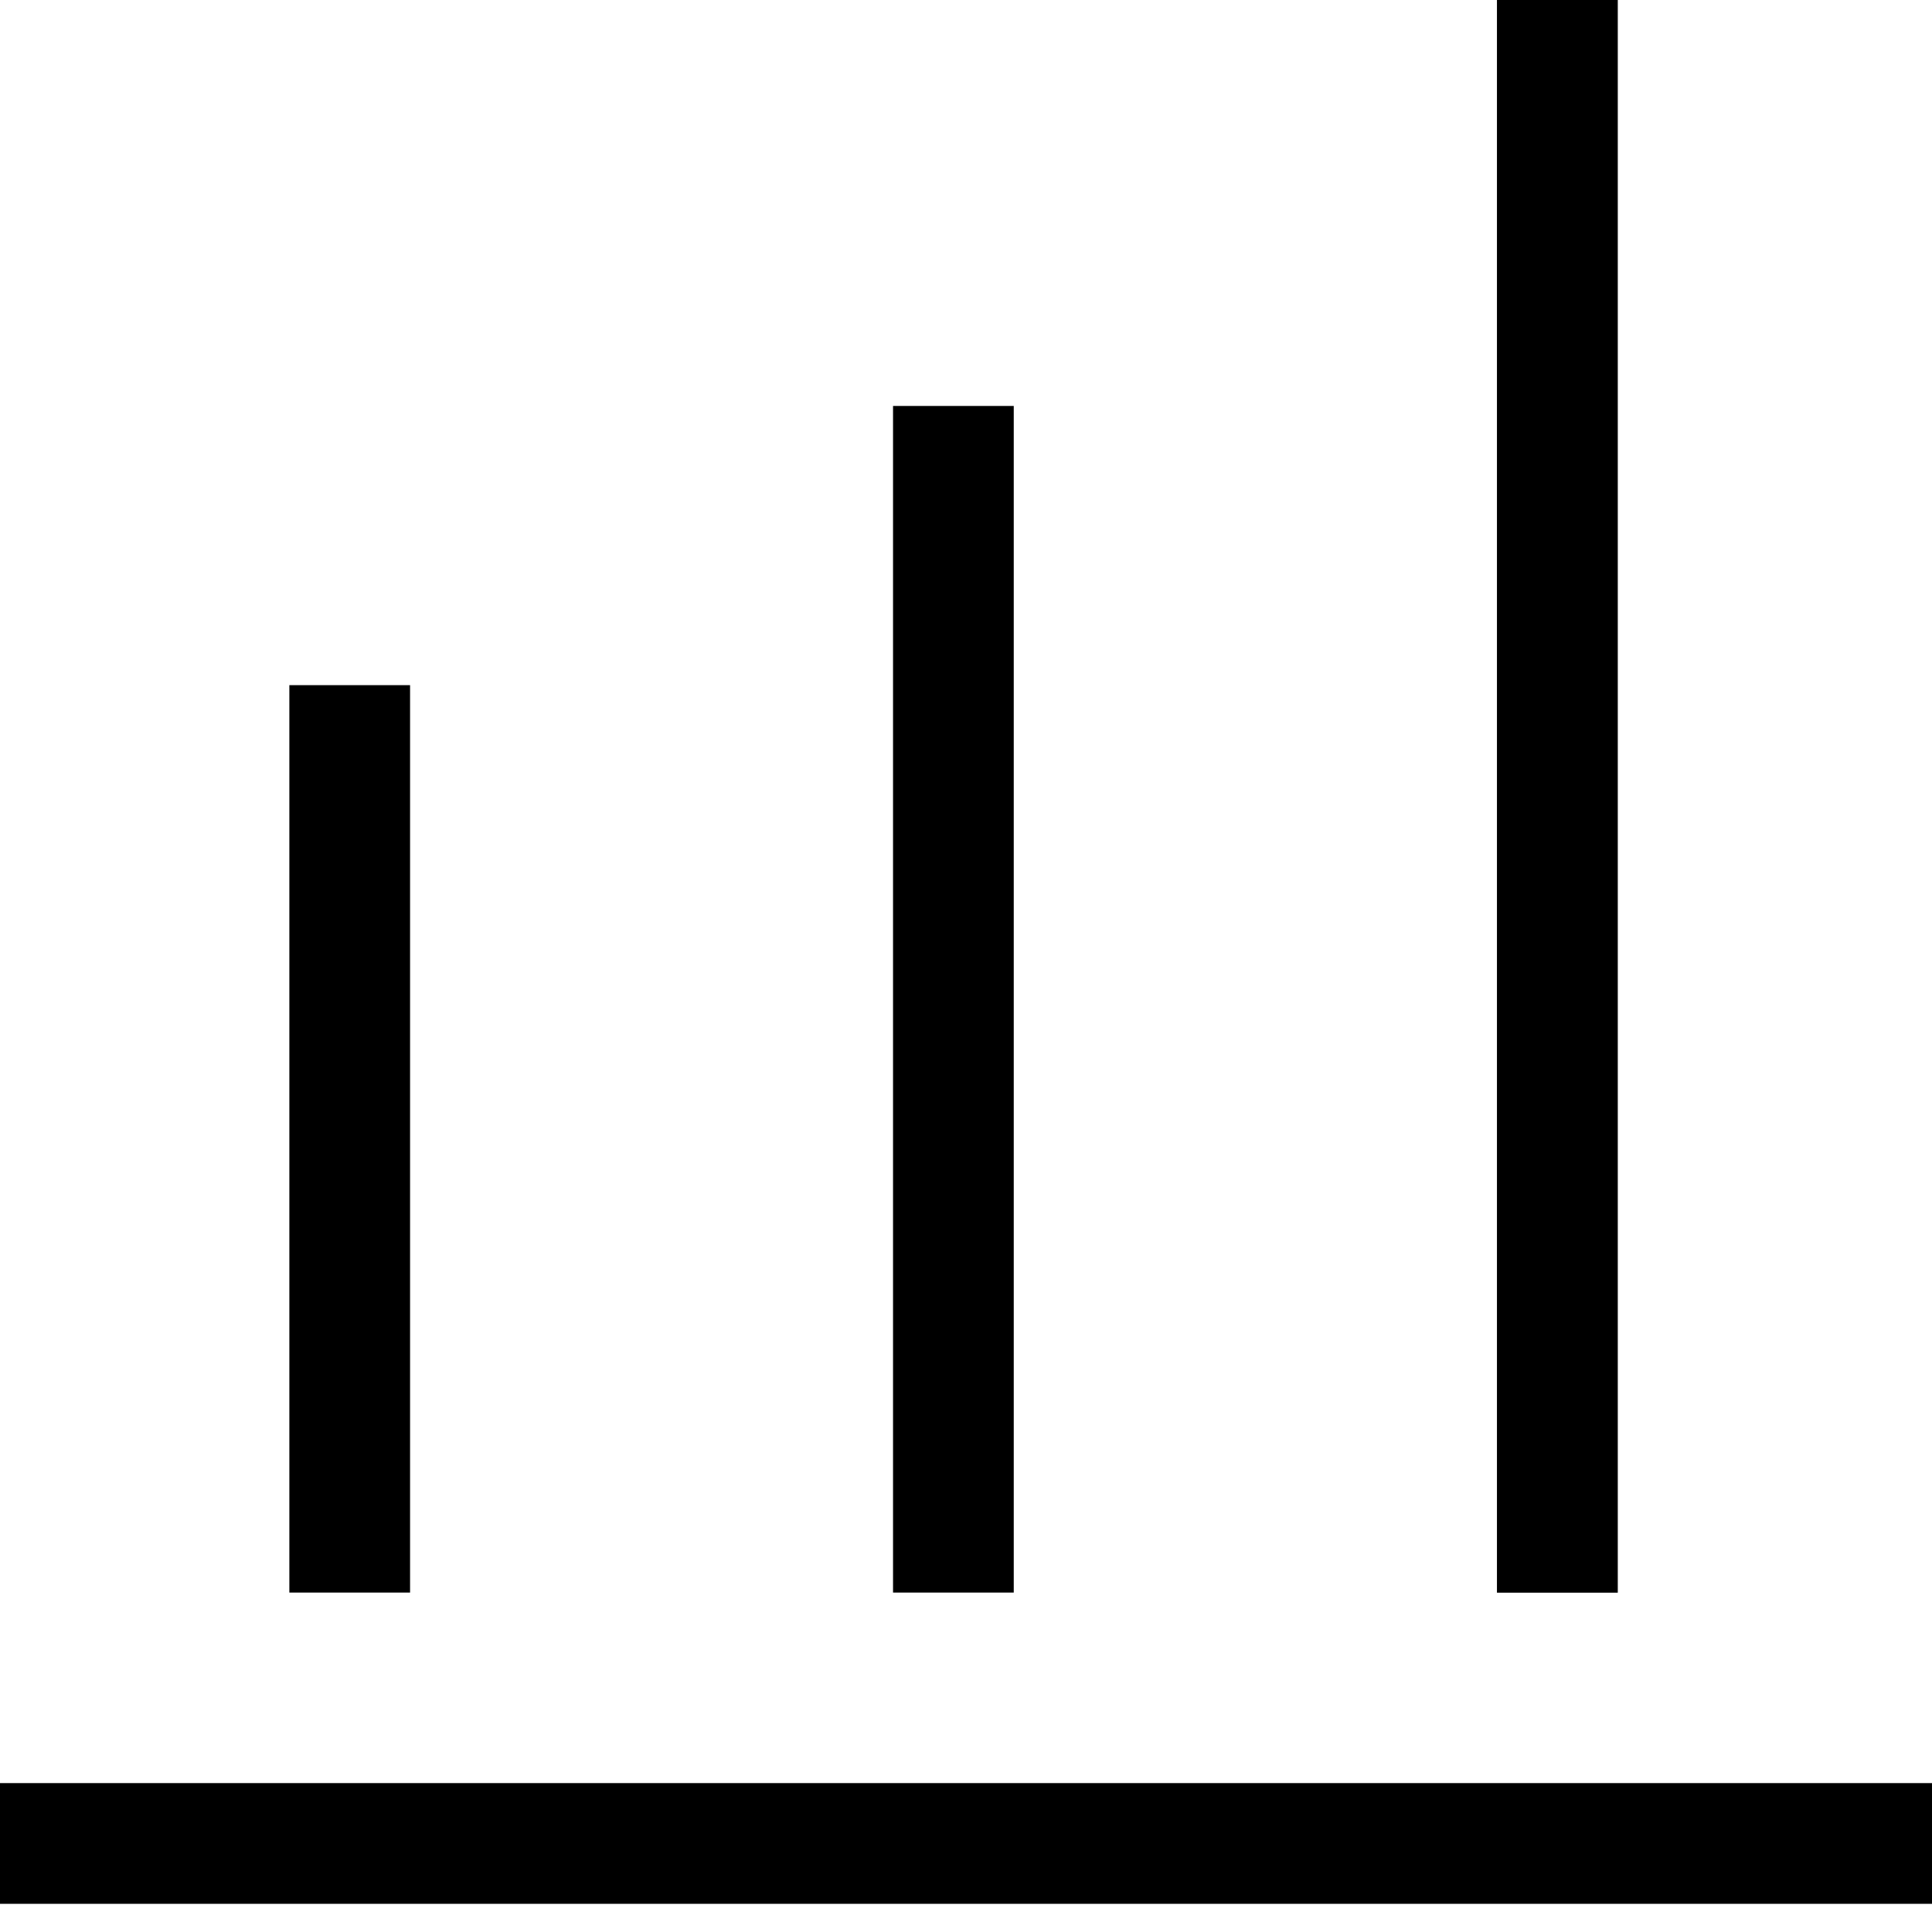
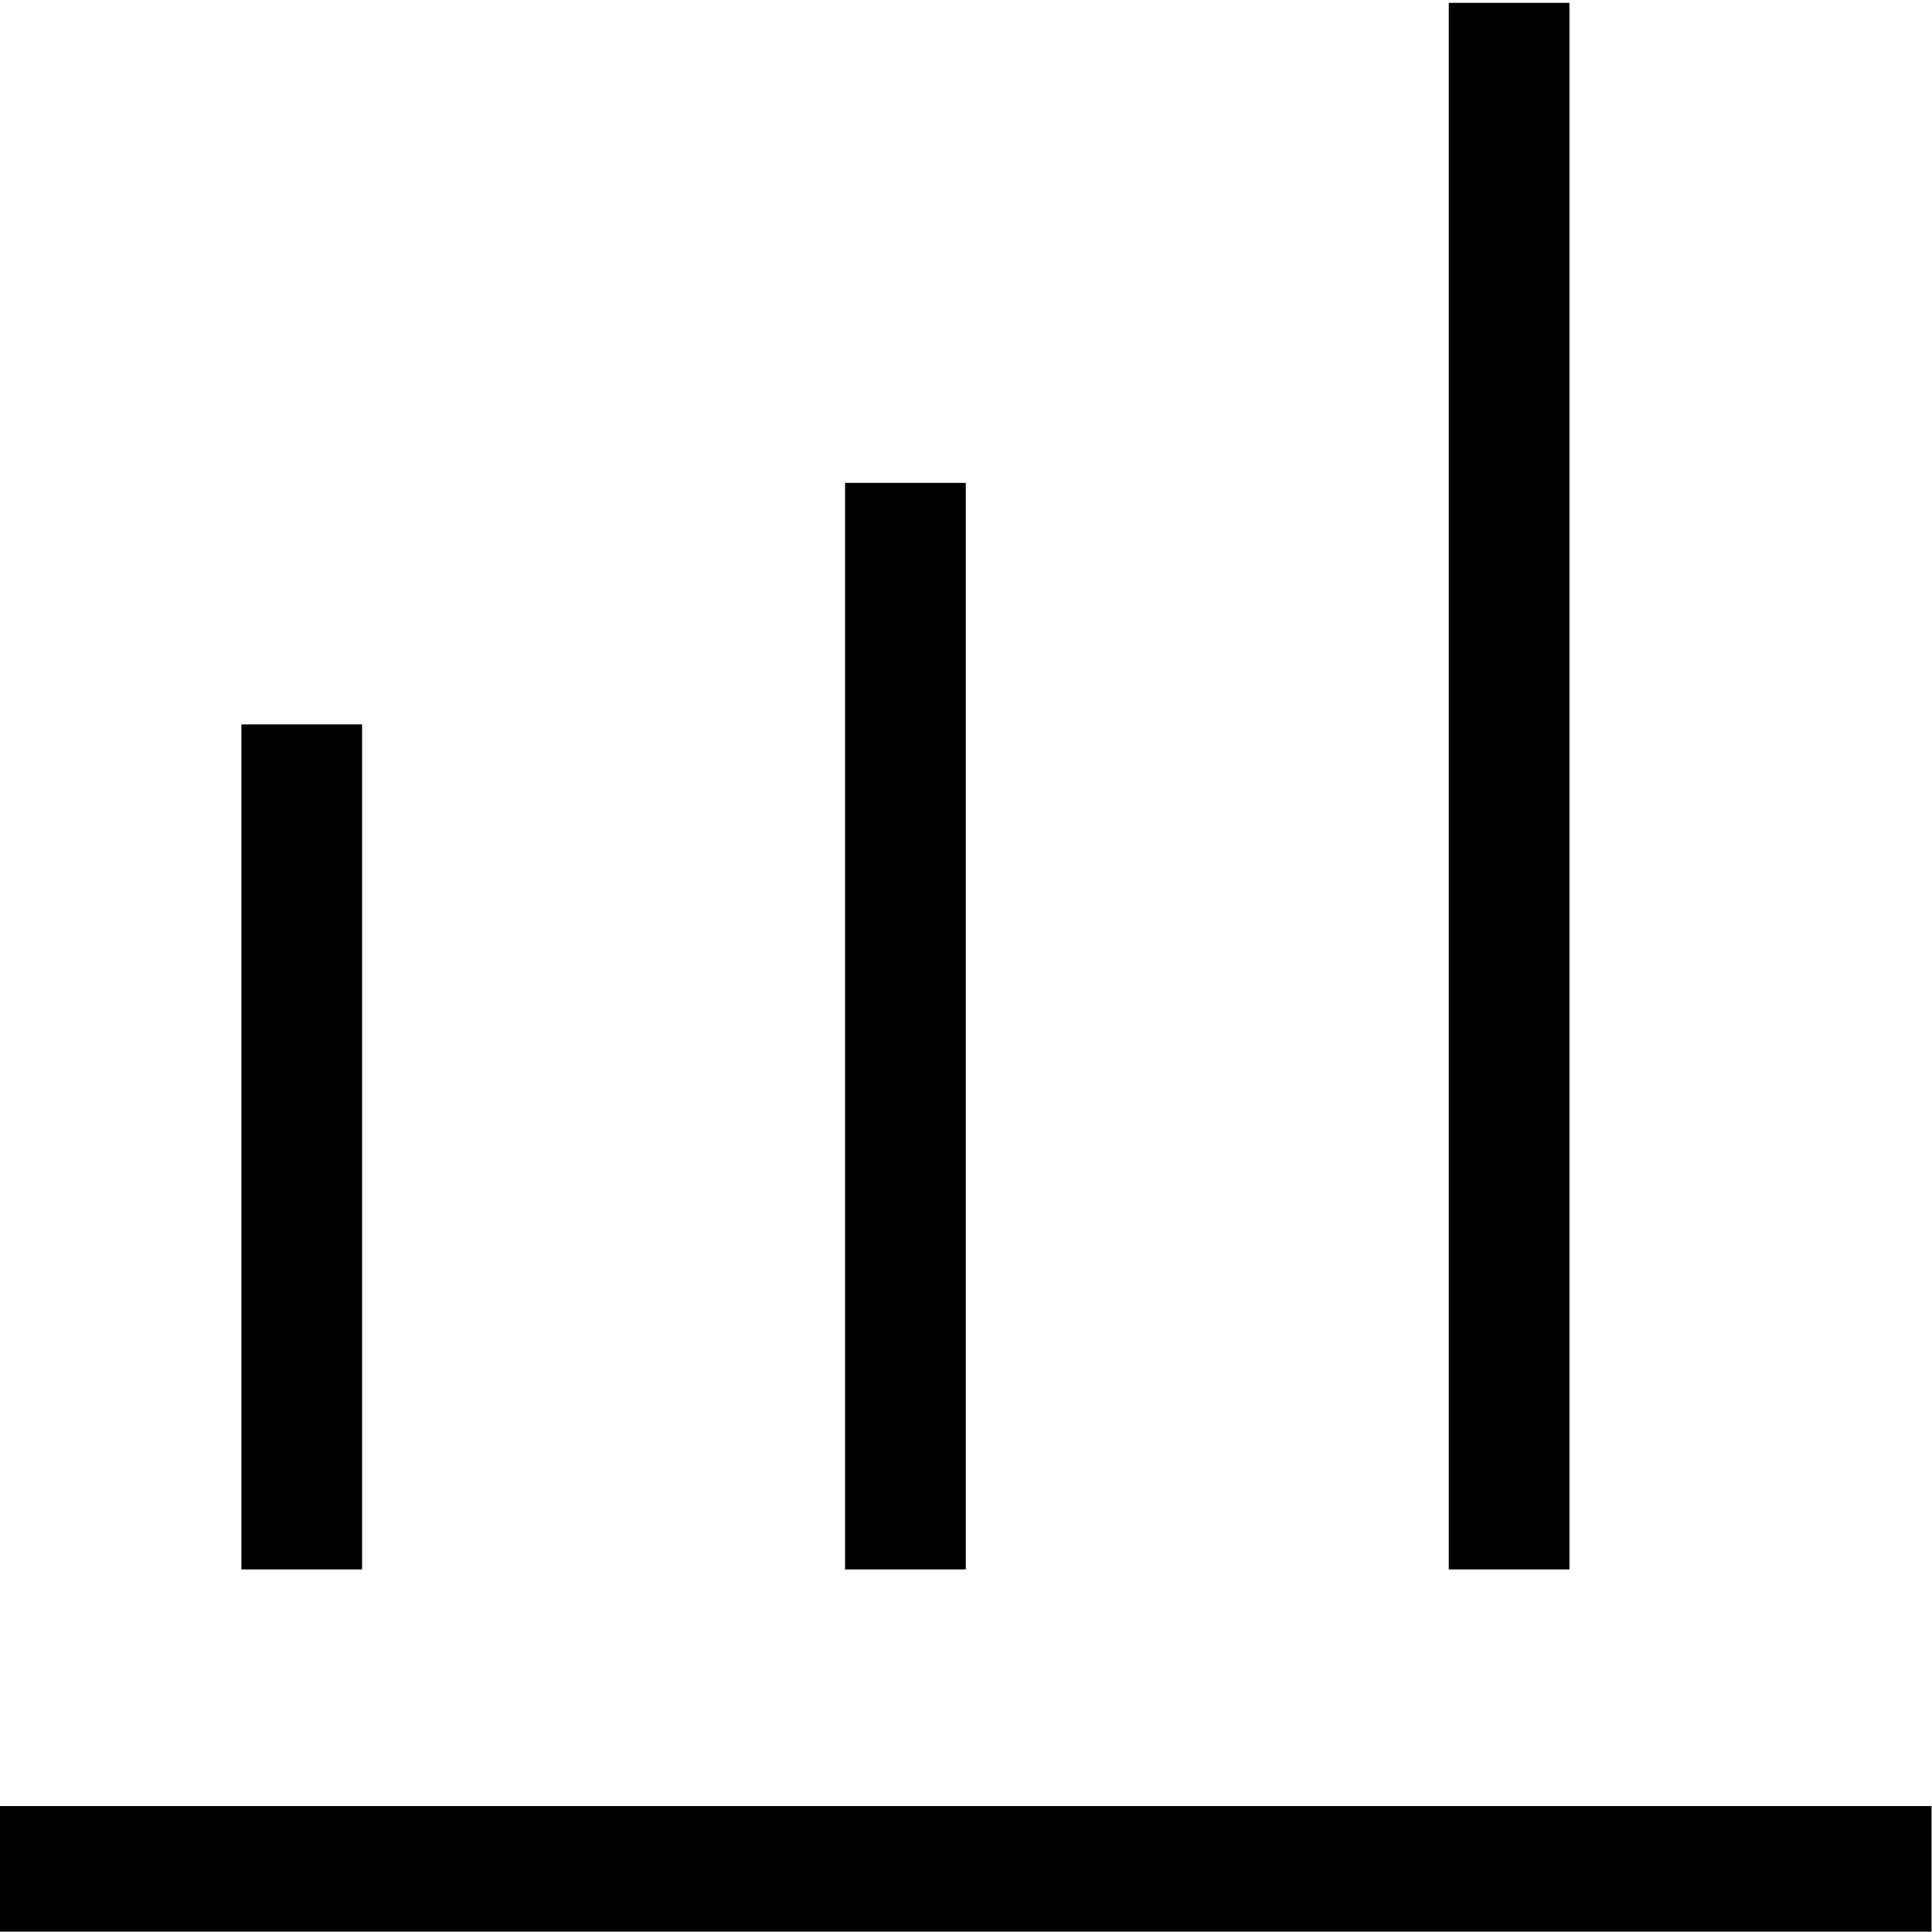
- <svg xmlns="http://www.w3.org/2000/svg" width="16.933mm" height="16.933mm" version="1.1" viewBox="0 0 16.933 16.933">
-   <g transform="translate(-139.06 -104.07)">
-     <path d="m152.18 104.07v13.959h1.059v-13.959h-1.059zm-5.293 3.558v10.4h1.058v-10.4h-1.058zm-5.291 2.447v7.953h1.058v-7.953h-1.058zm-2.537 9.623v1.058h16.934v-1.058h-16.934z" color="#000000" fill-rule="evenodd" stroke-dashoffset="5.29" style="-inkscape-stroke:none" />
-   </g>
+ <svg xmlns="http://www.w3.org/2000/svg" width="16.933mm" height="16.936mm" version="1.1" viewBox="0 0 16.933 16.936">
+   <path d="m12.7 0.025v13.733h1.058v-13.733h-1.058zm-5.292 4.208v9.525h1.058v-9.525h-1.058zm-5.292 2.117v7.408h1.058v-7.408h-1.058zm-2.117 9.482v1.101h16.933v-1.101h-16.933z" fill-rule="evenodd" stroke-dashoffset="5.29" stroke-width="1.058" />
</svg>
